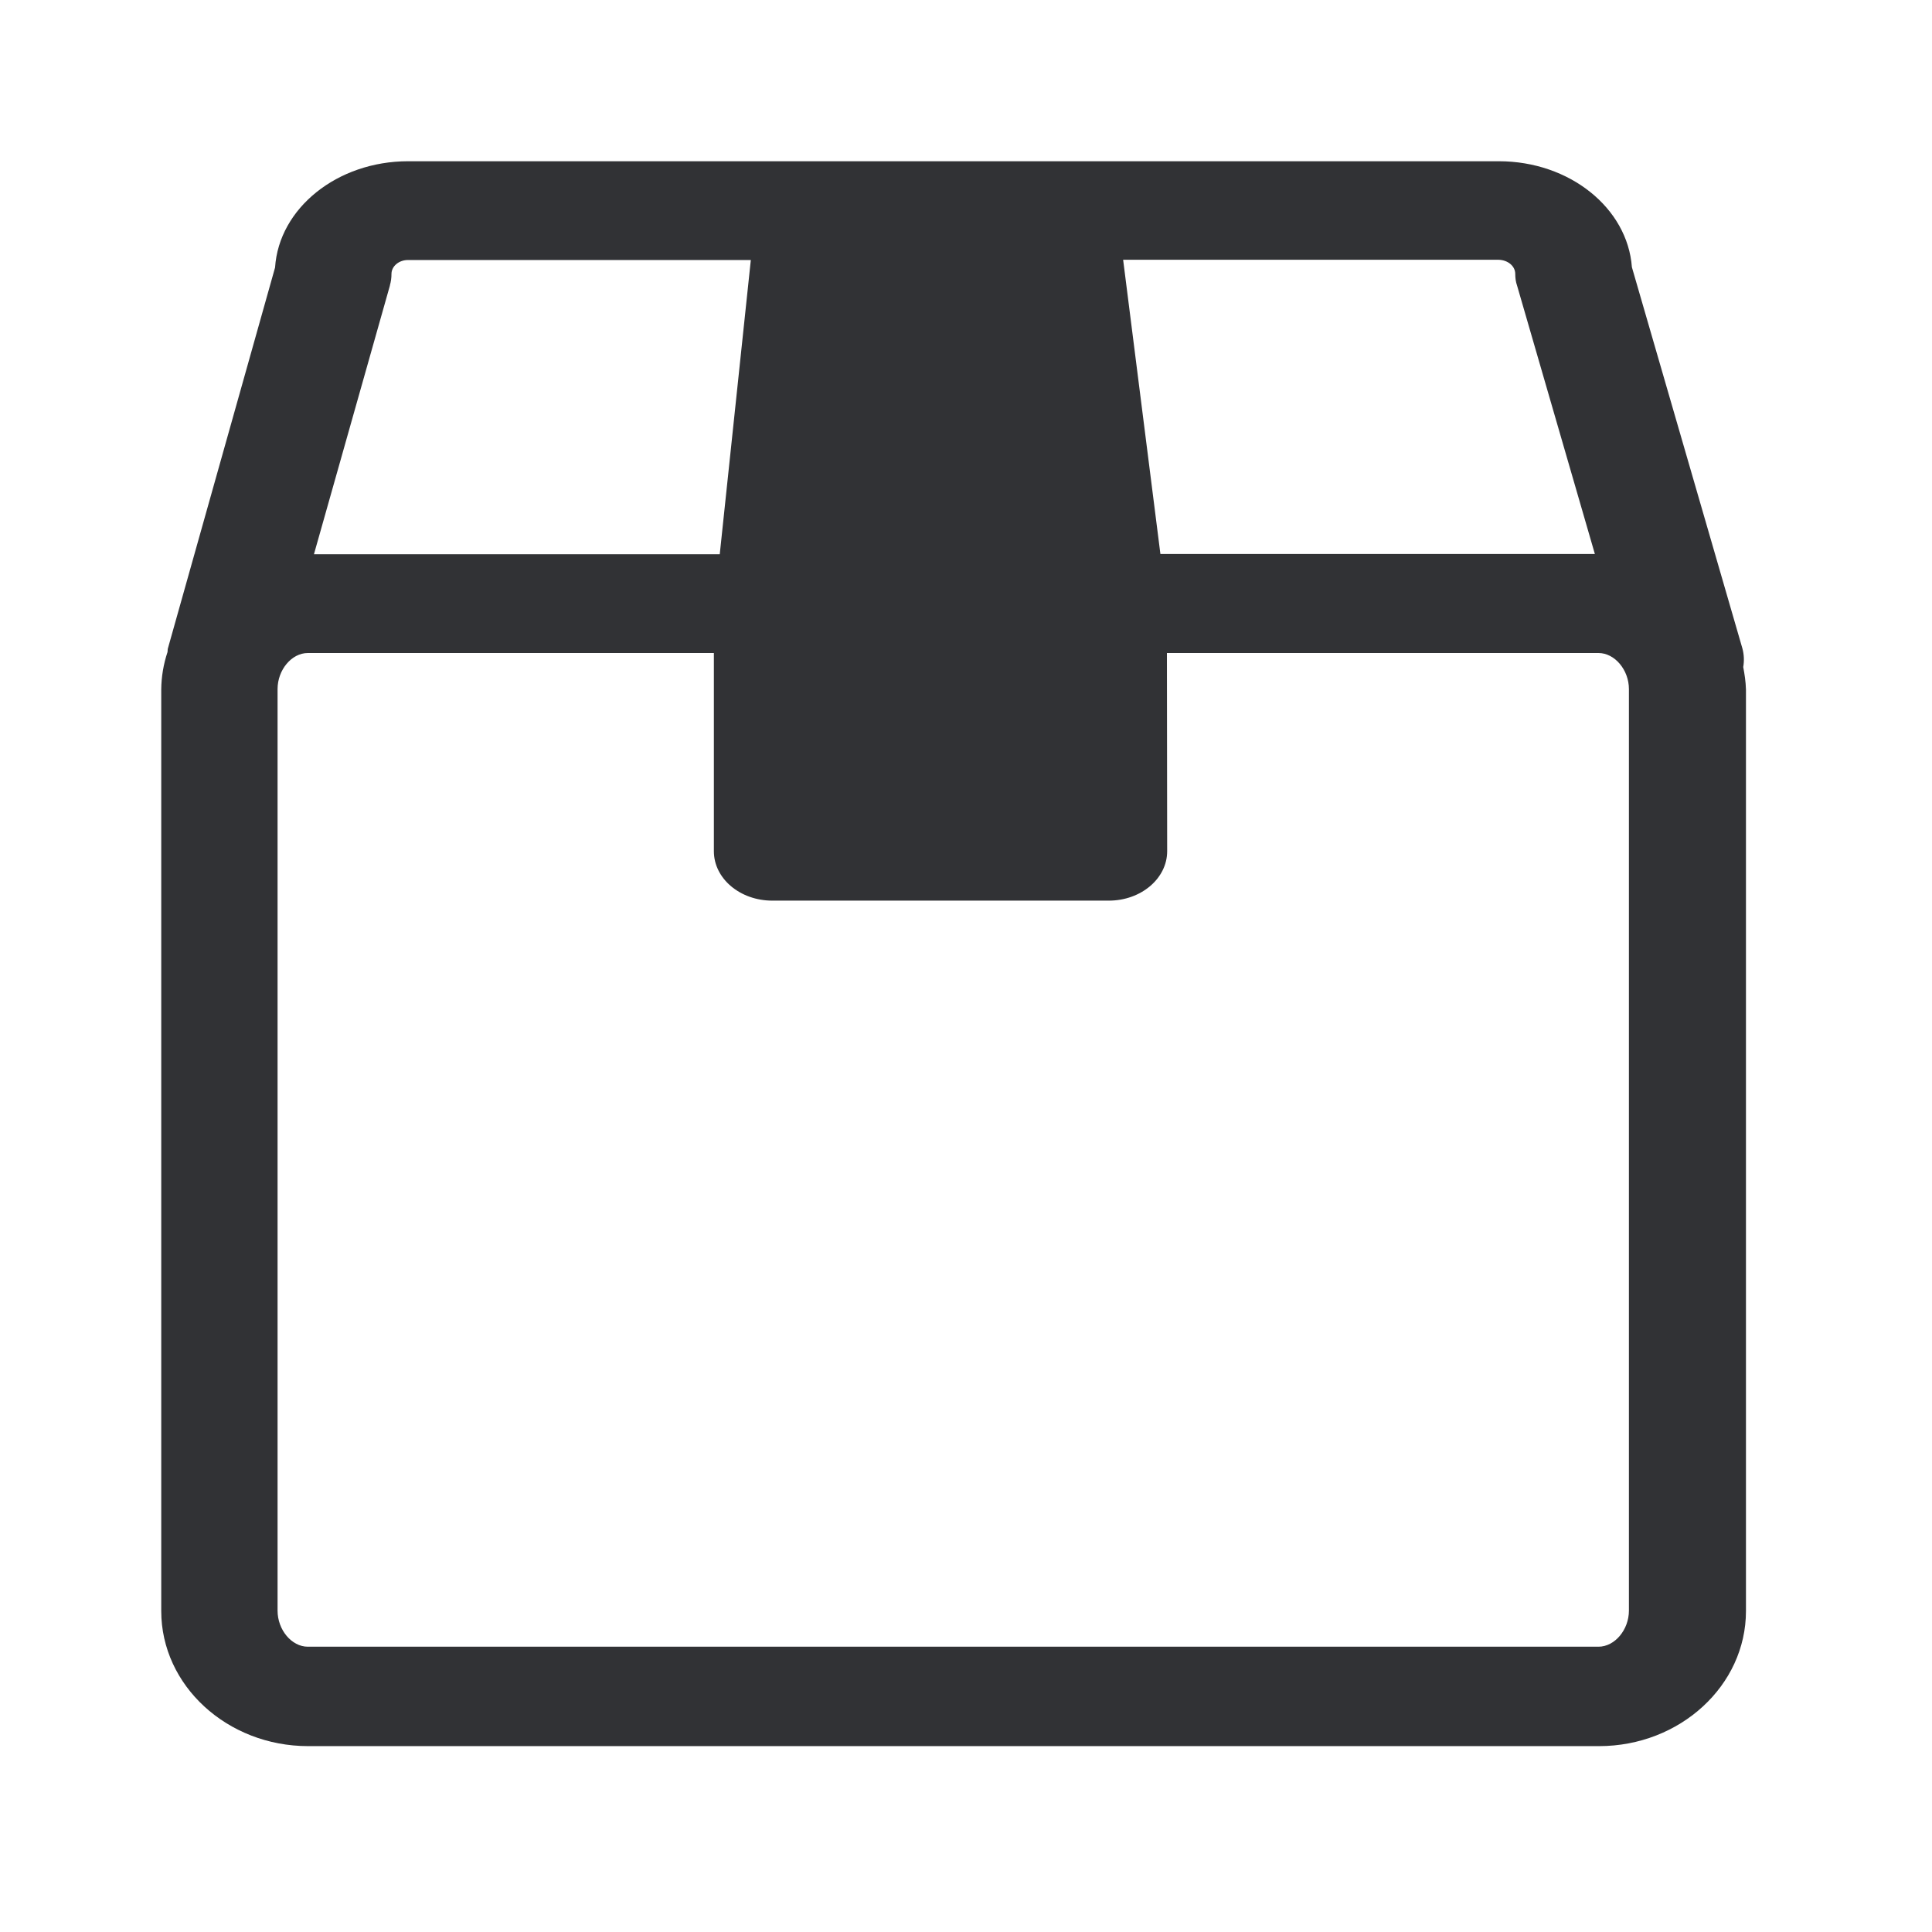
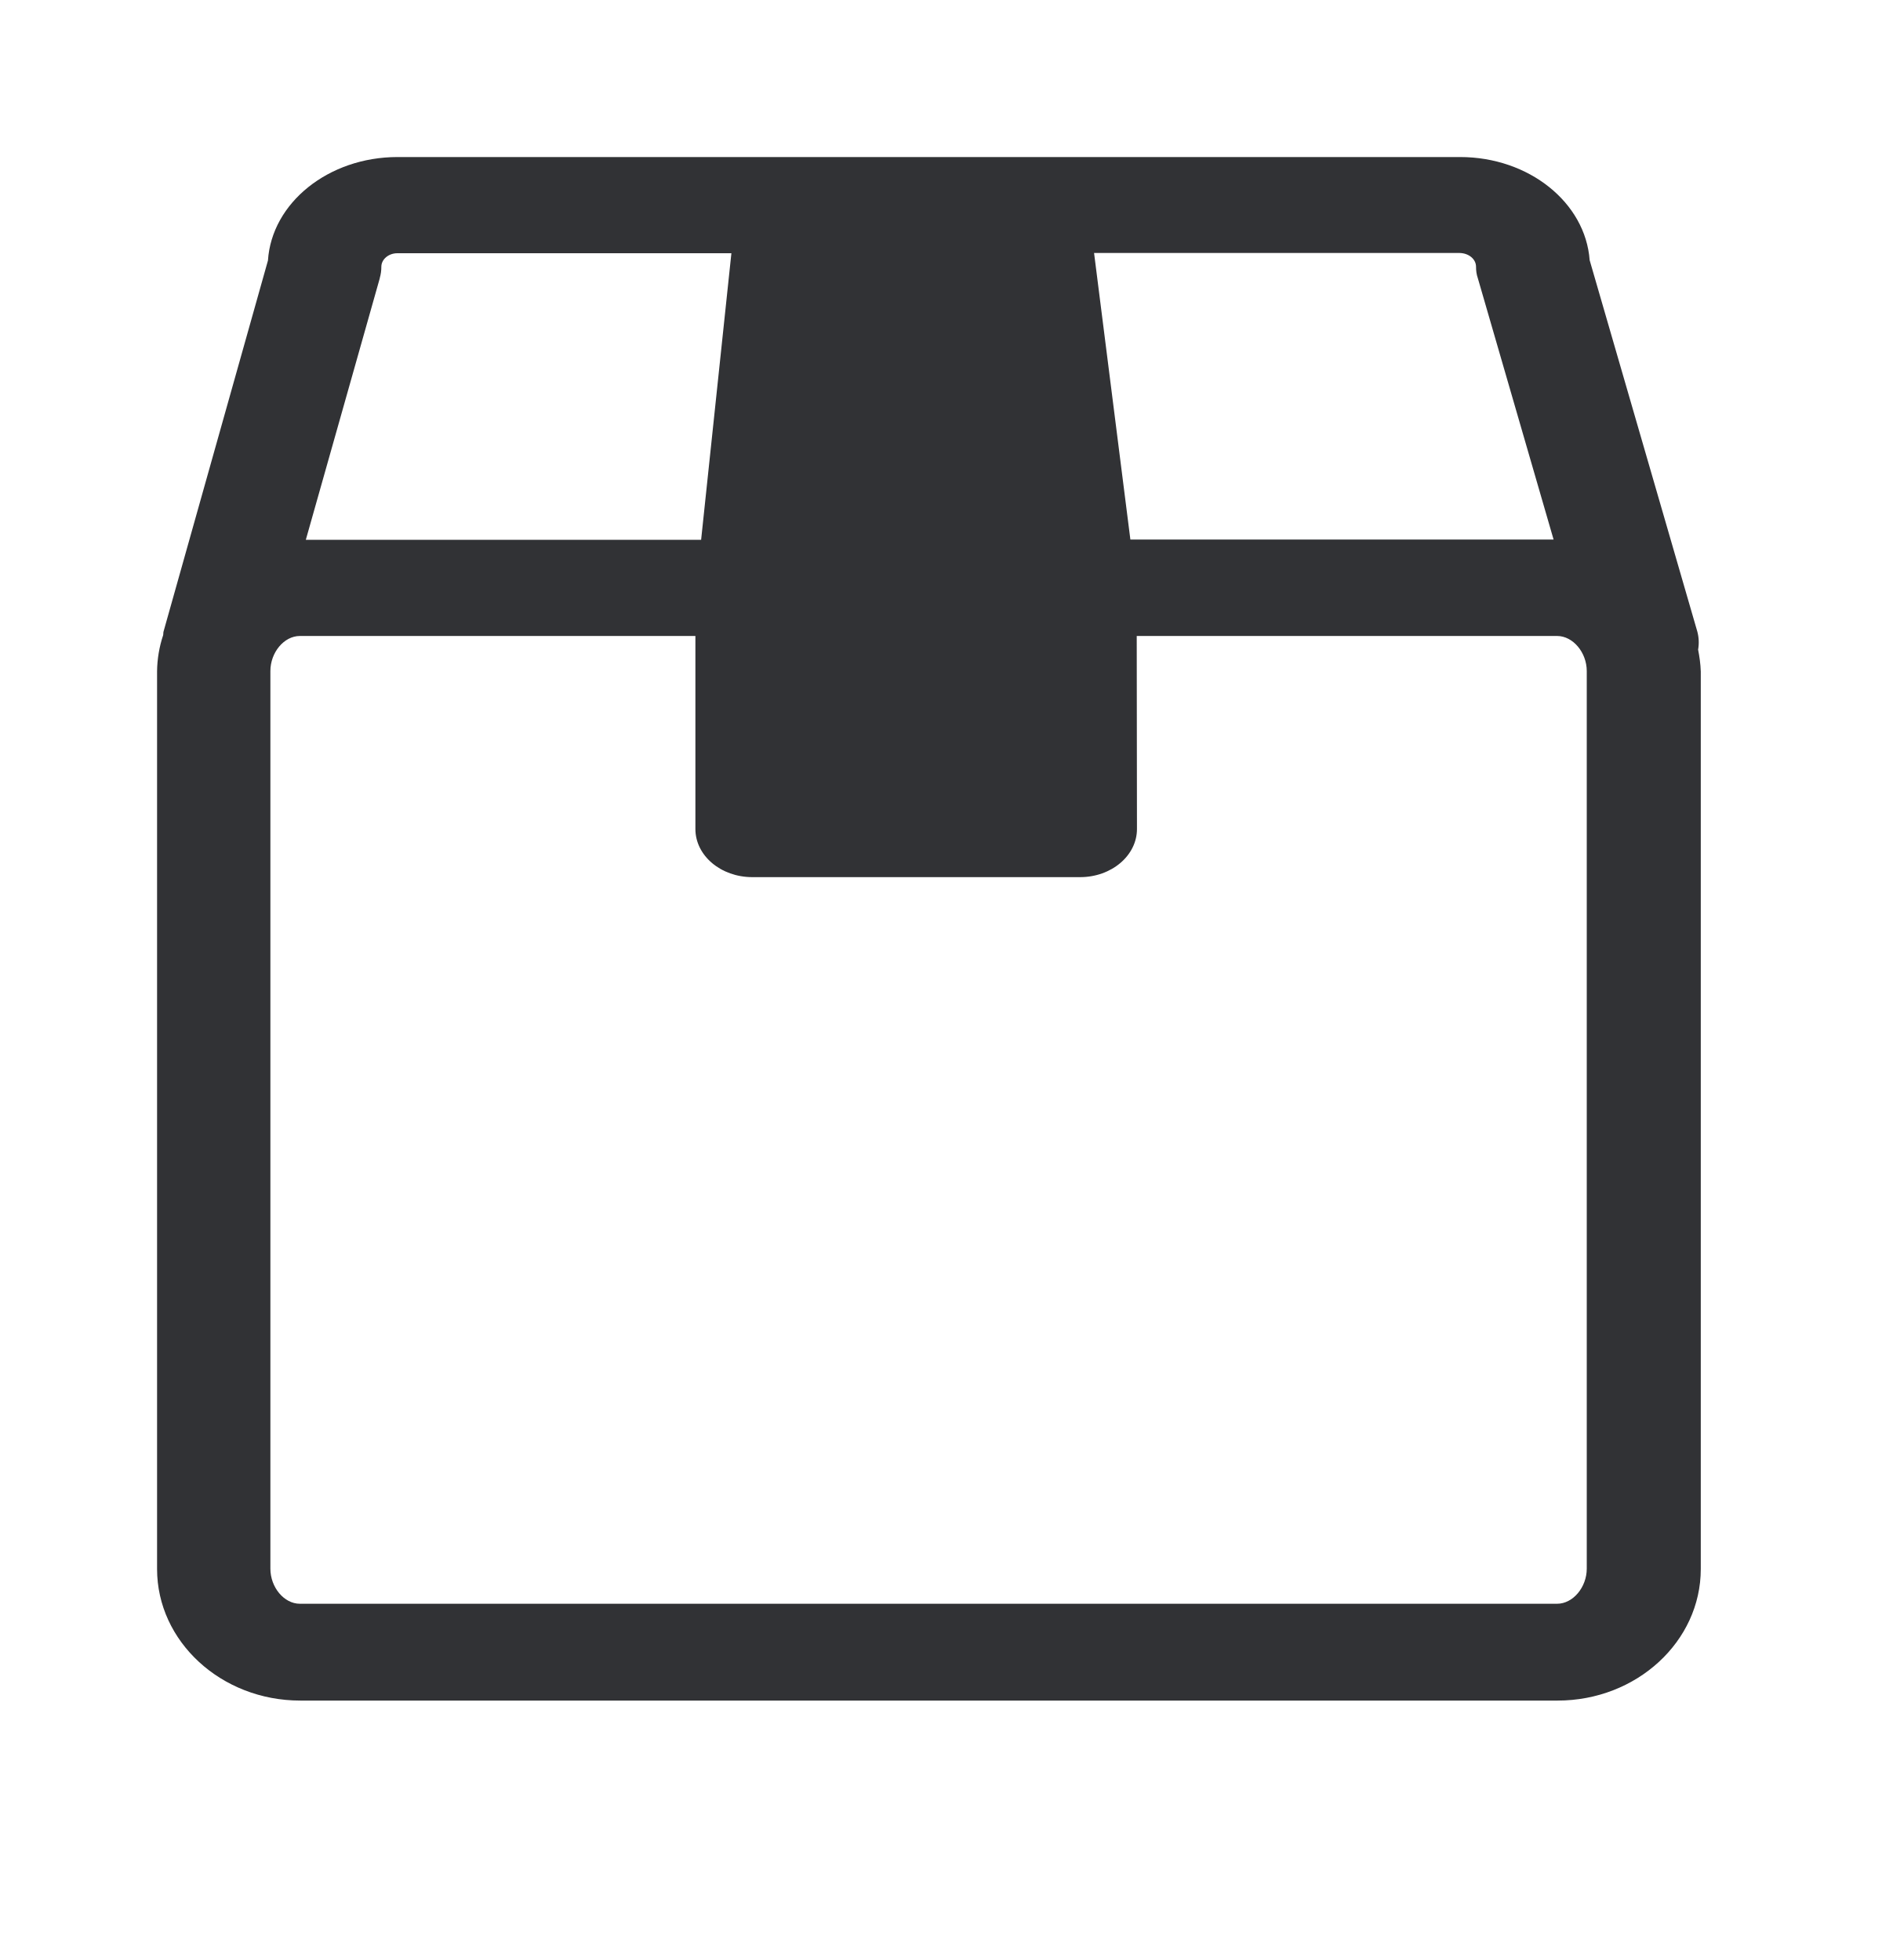
- <svg xmlns="http://www.w3.org/2000/svg" width="24" height="24" viewBox="0 0 24 24">
+ <svg xmlns="http://www.w3.org/2000/svg" width="24" height="25" viewBox="0 0 24 25">
  <path d="M20.235 20.008c0 .238-.176.448-.378.448H3.824c-.202 0-.376-.21-.376-.448V8.56c0-.238.174-.448.376-.448h5.044v2.462c0 .34.325.614.726.614h4.18c.4 0 .725-.275.725-.614l-.003-2.462h5.361c.202 0 .378.21.378.448v11.448zM4.843 3.546a.502.502 0 00.02-.143c0-.095.092-.173.204-.173h4.26l-.386 3.655H3.9l.944-3.339zm13.98-.143c0 .05.006.098.023.146l.966 3.333h-5.397l-.463-3.655h4.664c.115.003.207.078.207.176zm2.832 4.883a.533.533 0 00-.01-.23l-1.373-4.737c-.054-.734-.773-1.316-1.653-1.316H5.07c-.882 0-1.605.585-1.653 1.32L2.084 8.061c-.003.014 0 .025-.003.039a1.513 1.513 0 00-.078.465v11.448c0 .924.818 1.678 1.826 1.678h16.034c1.008 0 1.826-.754 1.826-1.678V8.566c-.003-.101-.017-.19-.034-.28z" fill="#313235" fill-rule="nonzero" />
</svg>
